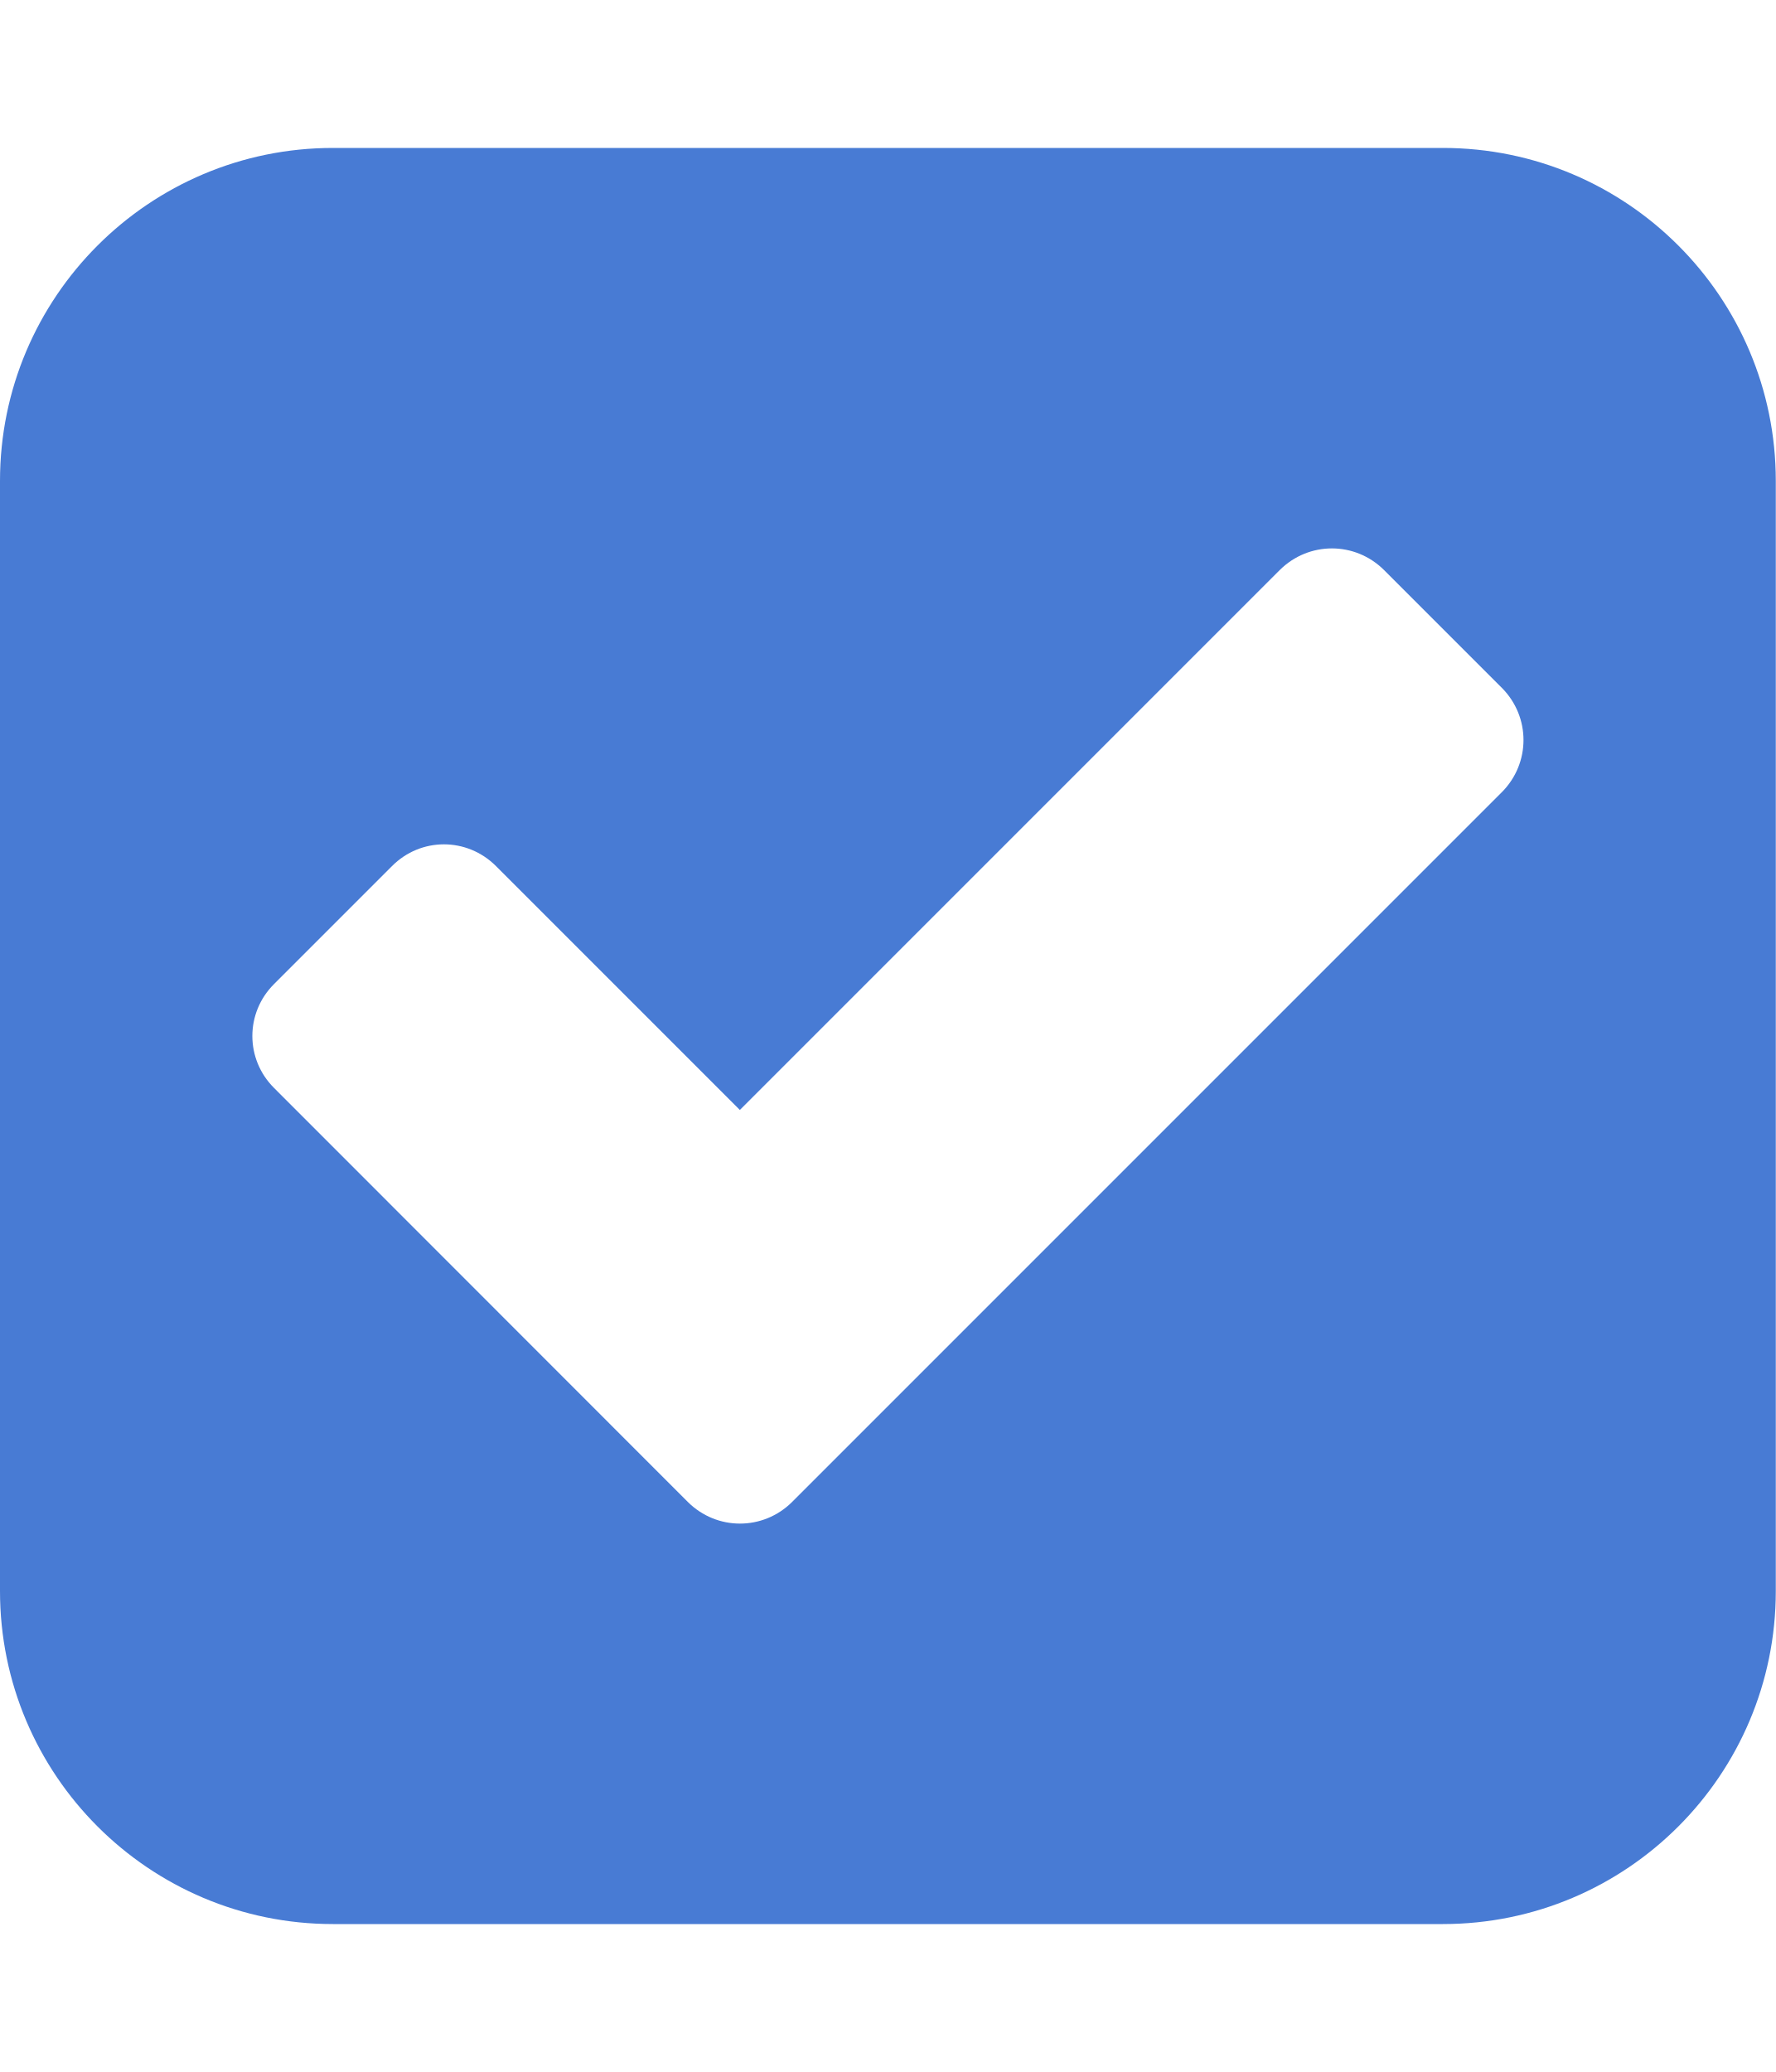
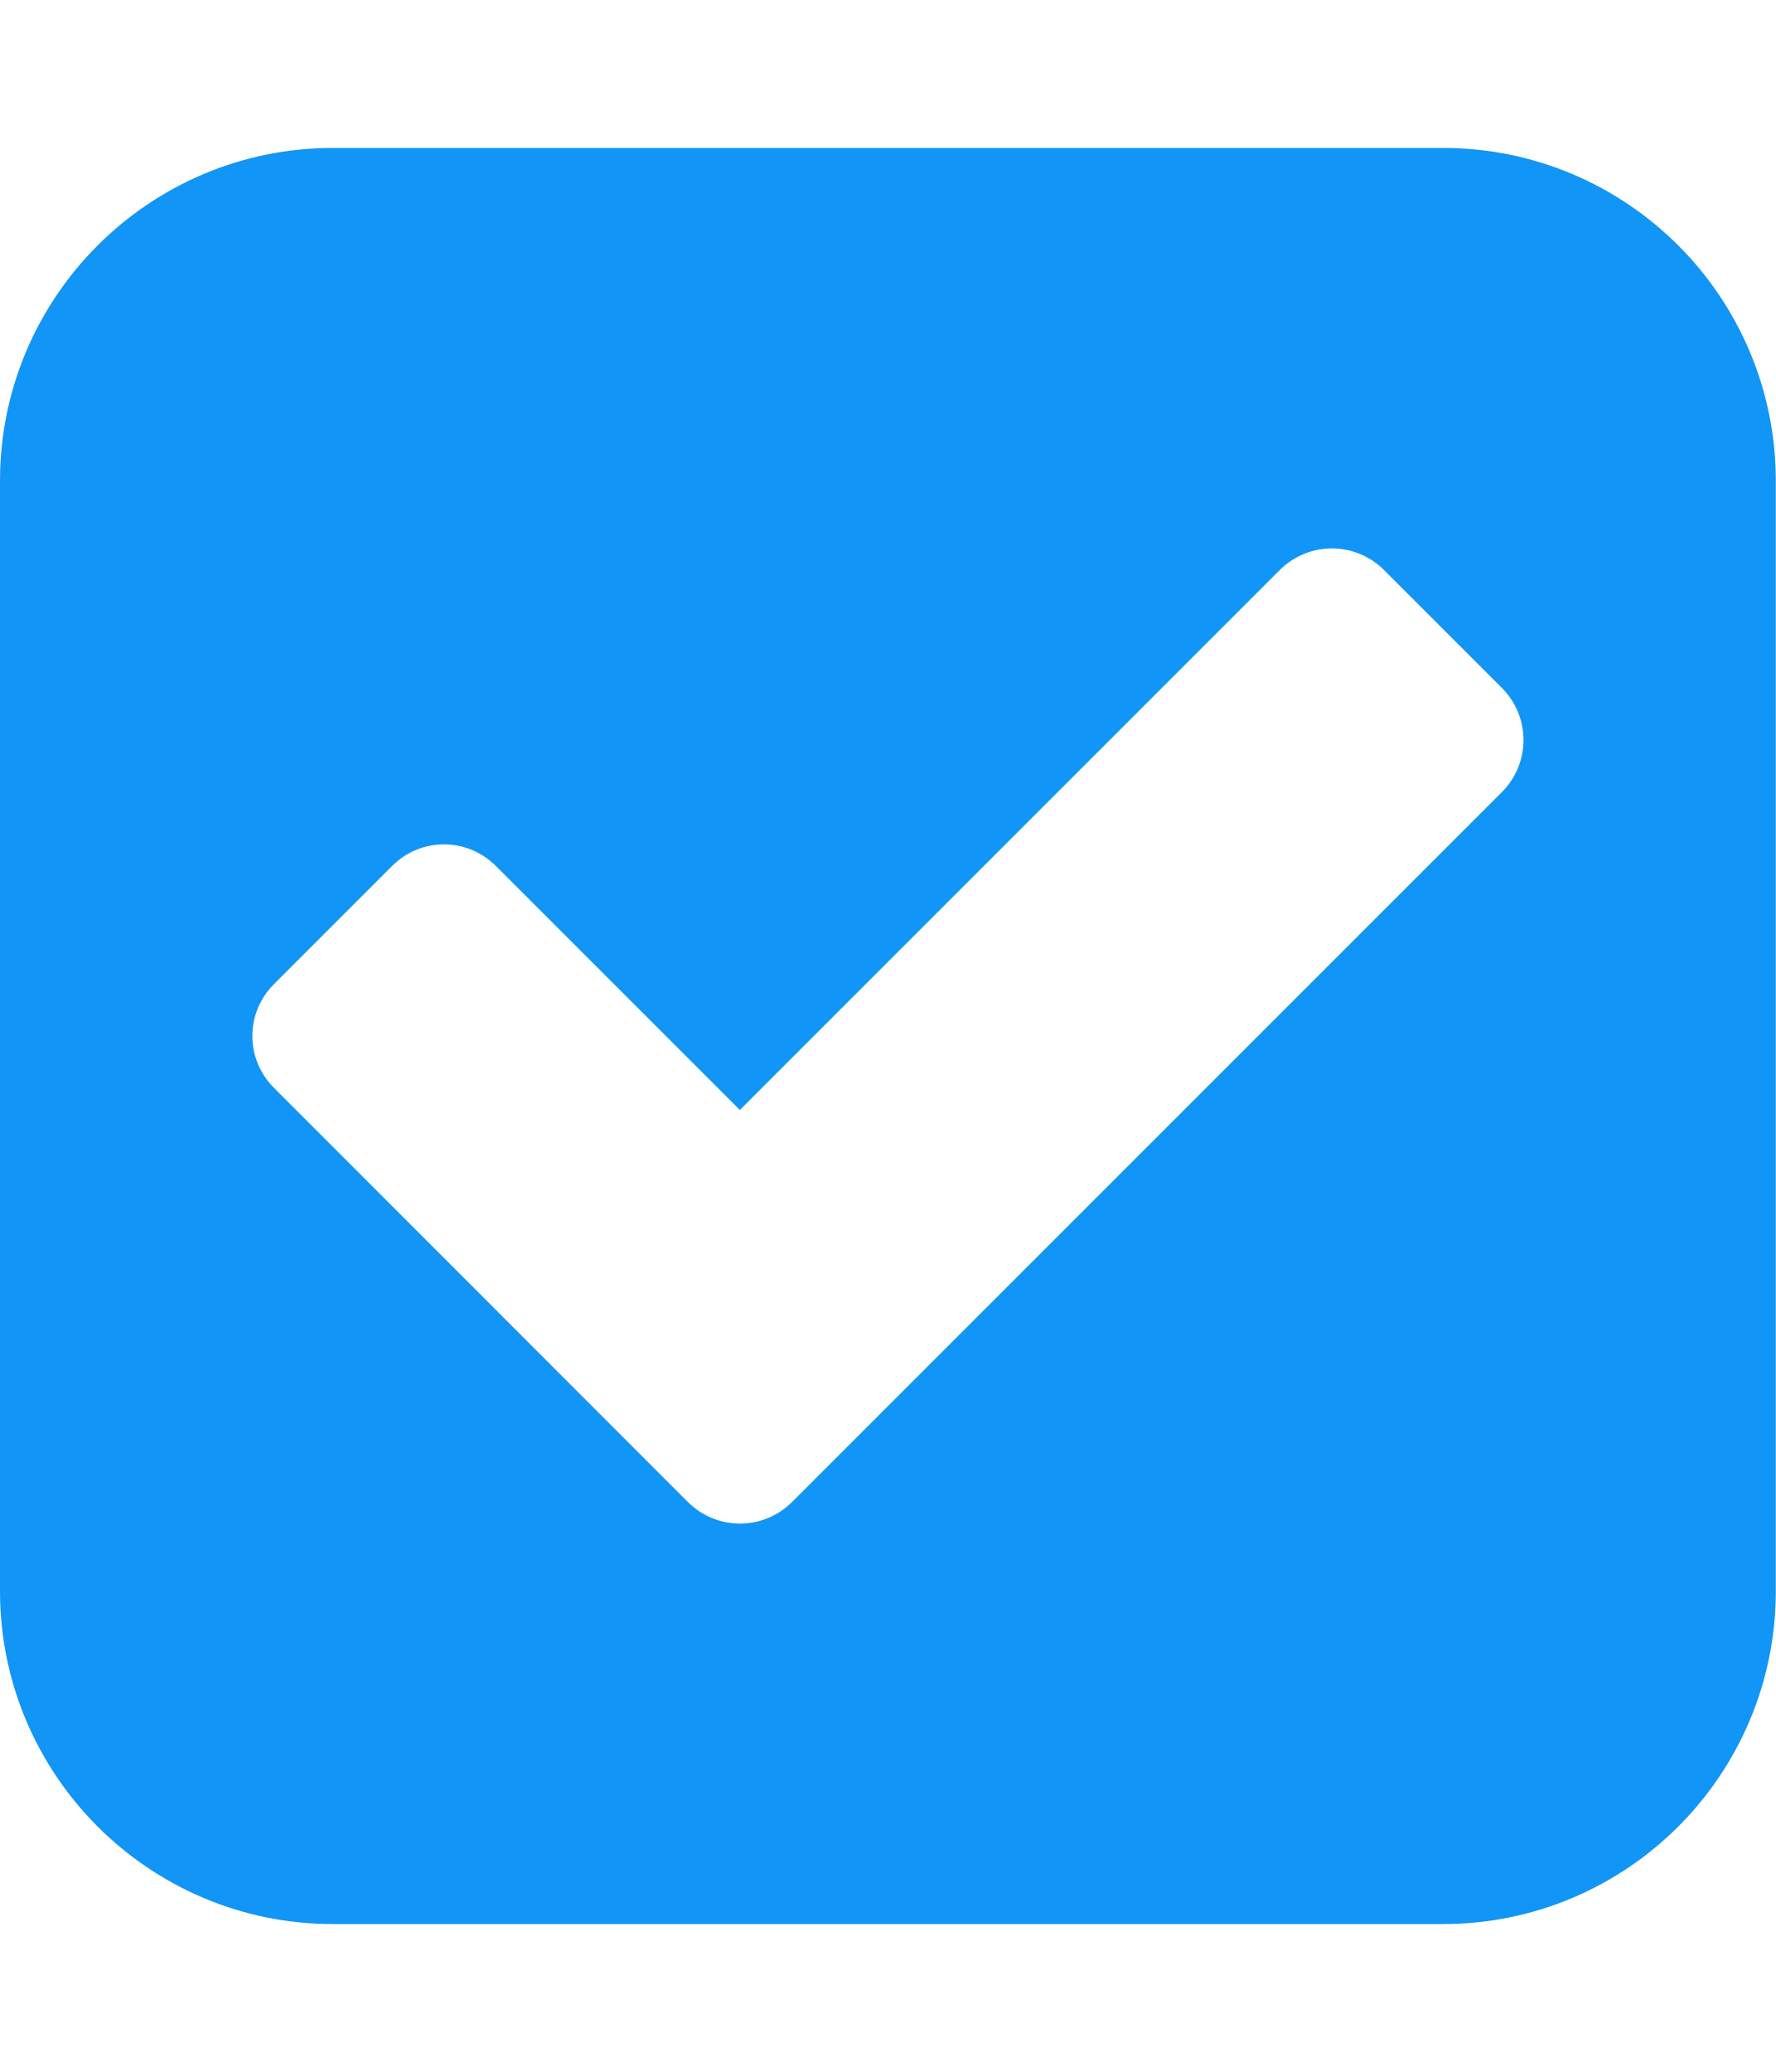
<svg xmlns="http://www.w3.org/2000/svg" version="1.1" id="Calque_1" x="0px" y="0px" viewBox="0 0 857.1 1000" style="enable-background:new 0 0 857.1 1000;" xml:space="preserve">
  <style type="text/css">
- 	.st0{fill:#487BD4;}
+ 	.st0{fill:#1195F6;}
</style>
  <path class="st0" d="M382.3,724.9l342.6-342.6c13.9-14,13.9-36.3,0-50.3L668,275.1c-14-13.9-36.3-13.9-50.3,0L357.1,535.7L239.4,418  c-14-14-36.3-14-50.2,0l-56.9,56.9c-14,13.9-14,36.3,0,50.2L332,724.9C346,738.8,368.3,738.8,382.3,724.9z M857.1,232.1v535.8  c0,88.7-71.9,160.7-160.7,160.7H160.7C72,928.6,0,856.6,0,767.9V232.1C0,143.4,72,71.4,160.7,71.4h535.7  C785.2,71.4,857.1,143.4,857.1,232.1z" />
</svg>
